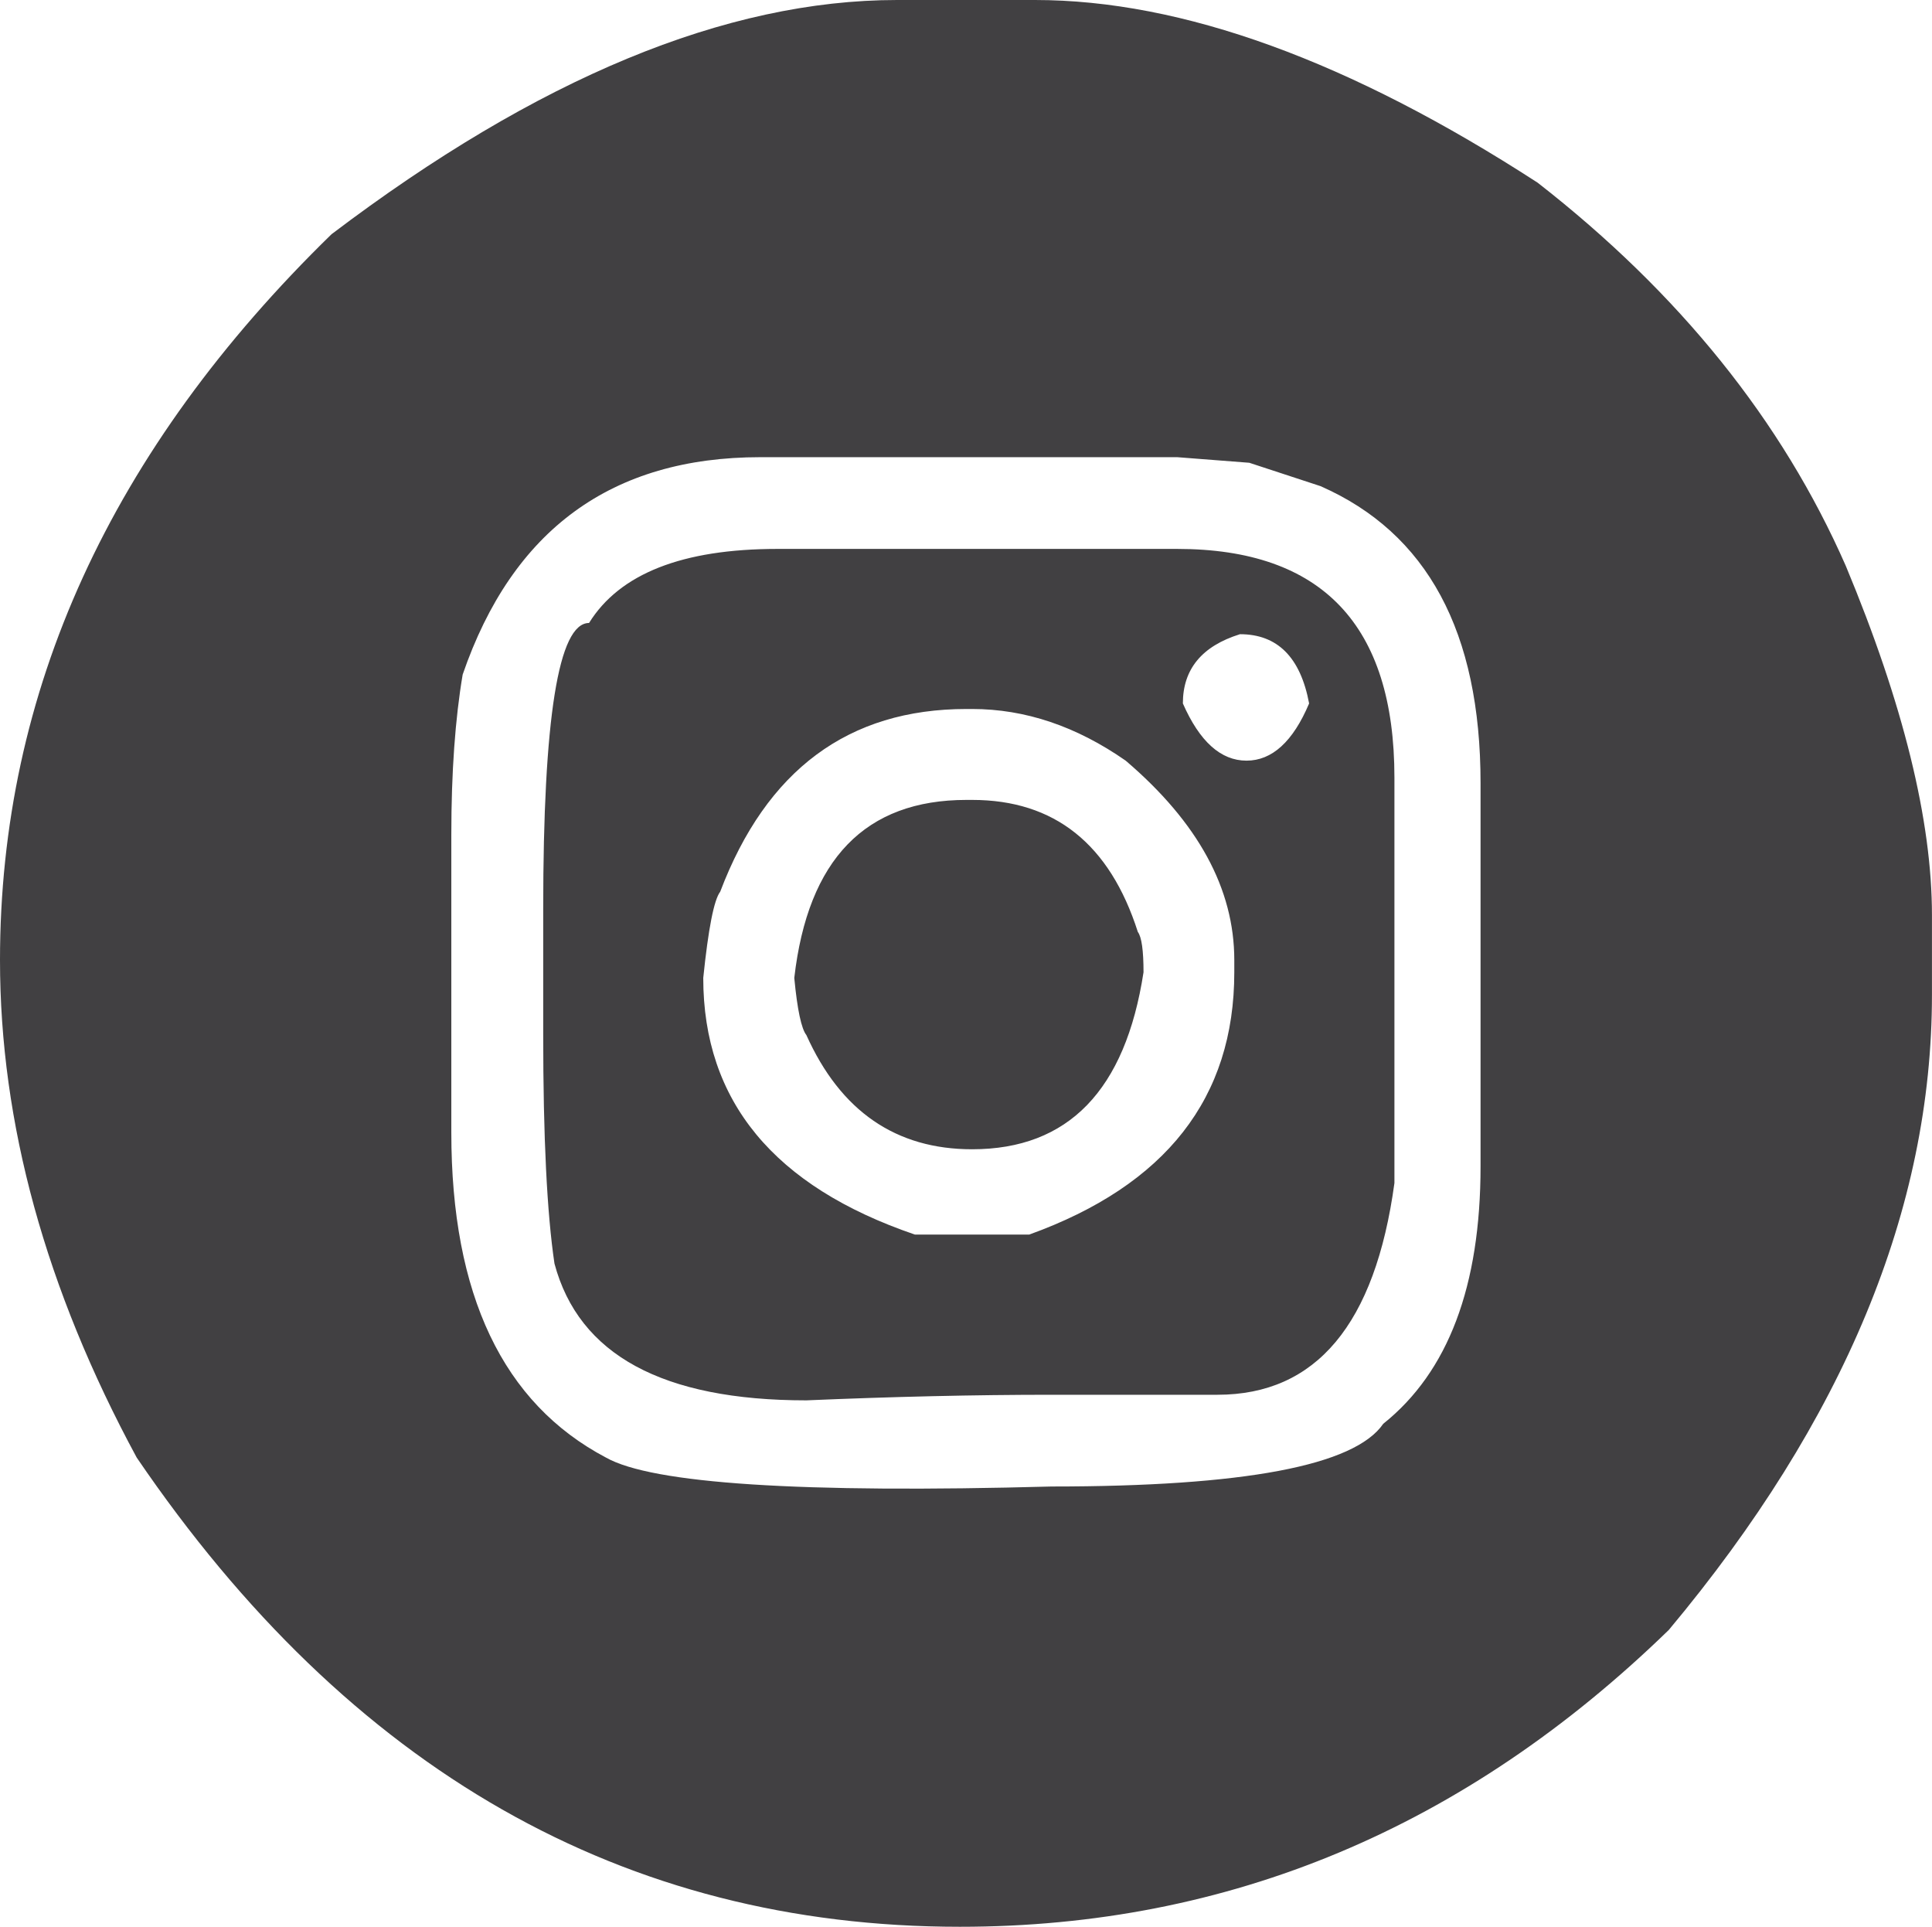
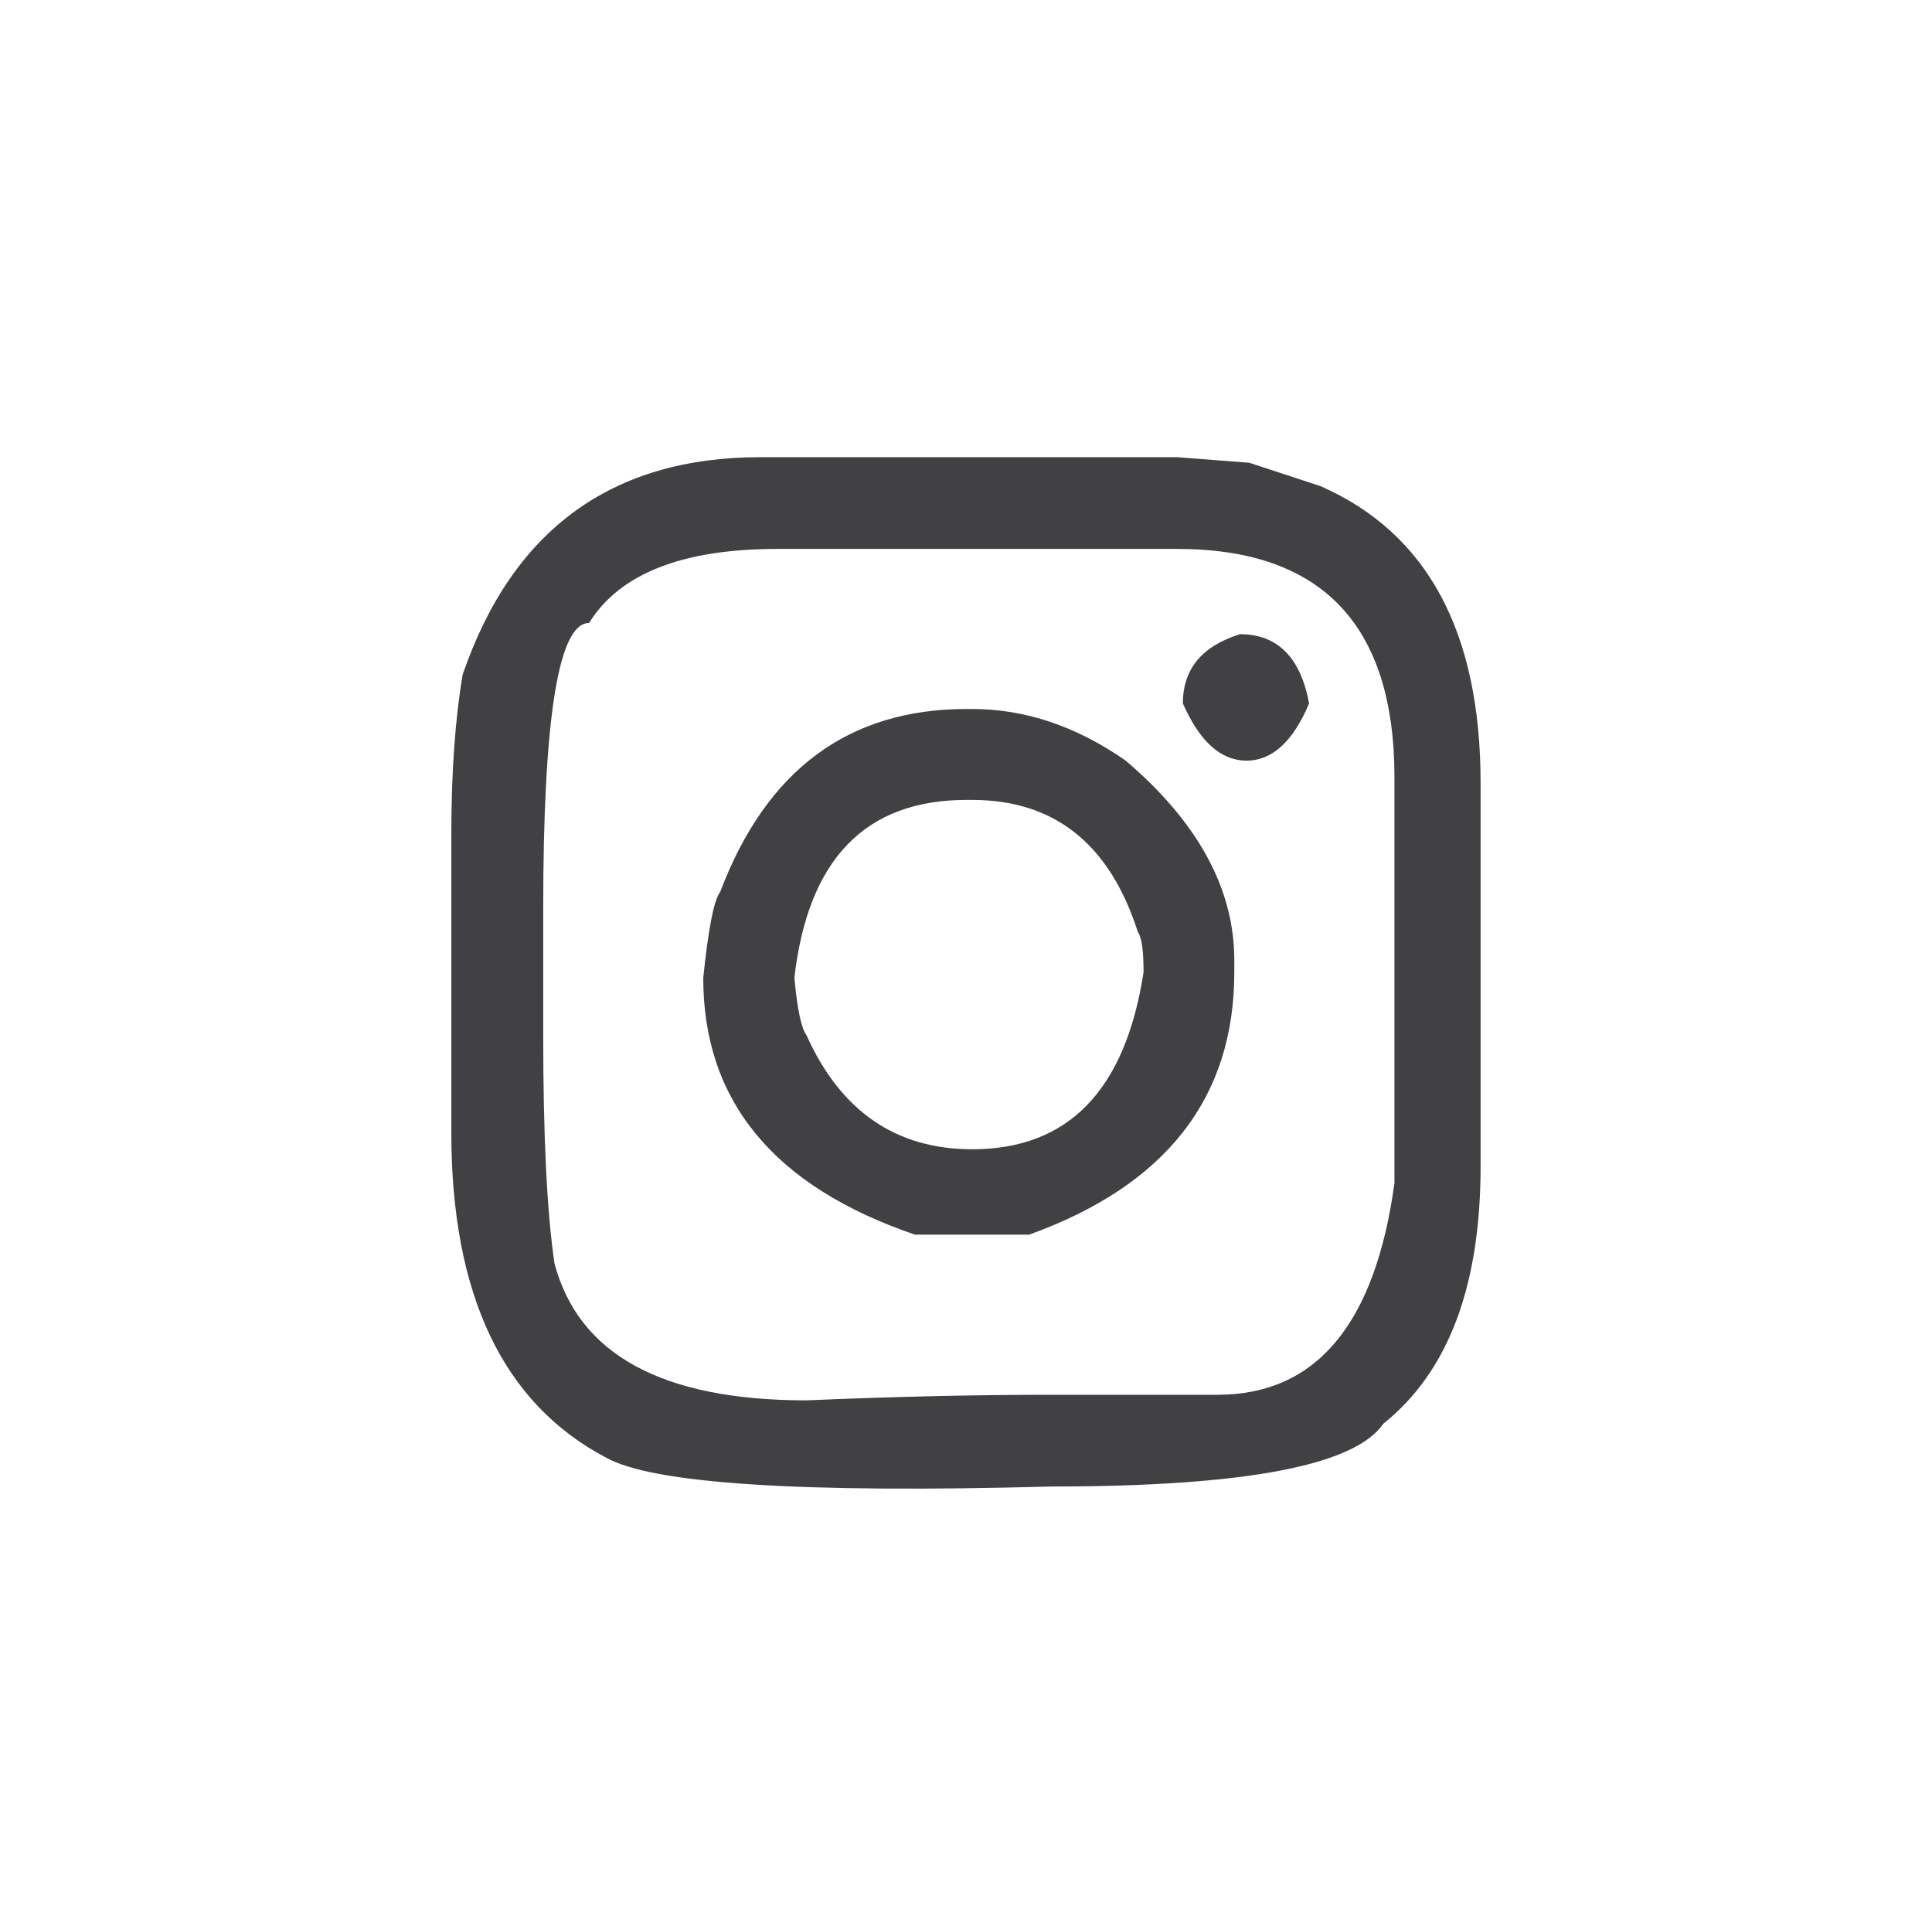
<svg xmlns="http://www.w3.org/2000/svg" version="1.1" id="Layer_1" x="0px" y="0px" width="44.931px" height="44.8px" viewBox="0 0 44.931 44.8" enable-background="new 0 0 44.931 44.8" xml:space="preserve">
-   <path fill="#414042" d="M20.863,0h3.204c3.427,0,7.325,1.417,11.693,4.248c3.297,2.569,5.686,5.538,7.166,8.909  c1.337,3.208,2.004,5.917,2.004,8.124v1.85c0,4.966-2.04,9.888-6.12,14.767C34.077,42.5,28.581,44.8,22.323,44.8  c-7.812,0-14.191-3.636-19.144-10.91C1.059,29.97,0,26.114,0,22.324c0-6.244,2.571-11.869,7.71-16.878C12.5,1.816,16.885,0,20.863,0  z M10.496,19.406v6.926c0,3.773,1.201,6.296,3.596,7.558c1.073,0.608,4.528,0.833,10.367,0.673c4.472,0,7.043-0.484,7.71-1.458  c1.511-1.206,2.263-3.202,2.263-5.988v-8.909c0-3.514-1.238-5.814-3.723-6.905l-1.655-0.543l-1.677-0.13h-9.693  c-3.454,0-5.764,1.683-6.924,5.054C10.586,16.713,10.496,17.954,10.496,19.406z M18.077,12.763h9.3c3.368,0,5.052,1.772,5.052,5.317  v9.428c-0.448,3.283-1.821,4.922-4.115,4.922h-3.854c-1.801,0-3.703,0.045-5.707,0.13c-3.342,0-5.291-1.059-5.858-3.18  c-0.175-1.177-0.262-2.945-0.262-5.313v-2.94c0-4.429,0.354-6.642,1.066-6.642C14.41,13.339,15.87,12.763,18.077,12.763z   M16.355,22.738c0,2.861,1.643,4.849,4.924,5.968h2.656c3.18-1.147,4.77-3.18,4.77-6.1v-0.282c0-1.657-0.842-3.202-2.526-4.638  c-1.146-0.799-2.337-1.201-3.571-1.201h-0.13c-2.746,0-4.654,1.416-5.729,4.249C16.604,20.923,16.473,21.592,16.355,22.738z   M22.478,18.599h0.13c1.916,0,3.2,1.026,3.854,3.07c0.088,0.118,0.132,0.43,0.132,0.937c-0.422,2.746-1.75,4.116-3.986,4.116  c-1.772,0-3.059-0.884-3.855-2.656c-0.115-0.144-0.211-0.588-0.281-1.328C18.789,19.978,20.125,18.599,22.478,18.599z   M27.509,16.356c0.39,0.888,0.884,1.33,1.48,1.33c0.594,0,1.081-0.442,1.456-1.33c-0.201-1.075-0.738-1.61-1.608-1.61  C27.953,15.022,27.509,15.557,27.509,16.356z" />
+   <path fill="#414042" d="M10.496,19.406v6.925c0,3.773,1.201,6.297,3.596,7.559c1.073,0.607,4.528,0.833,10.367,0.673  c4.473,0,7.043-0.483,7.71-1.458c1.512-1.206,2.264-3.202,2.264-5.988v-8.909c0-3.514-1.238-5.814-3.724-6.905l-1.654-0.543  l-1.678-0.13h-9.692c-3.454,0-5.765,1.683-6.925,5.054C10.586,16.713,10.496,17.954,10.496,19.406z M18.077,12.763h9.3  c3.368,0,5.053,1.772,5.053,5.317v9.427c-0.448,3.283-1.821,4.923-4.115,4.923H24.46c-1.801,0-3.703,0.045-5.707,0.13  c-3.342,0-5.291-1.059-5.857-3.18c-0.175-1.178-0.263-2.945-0.263-5.313v-2.94c0-4.429,0.354-6.642,1.066-6.642  C14.41,13.339,15.87,12.763,18.077,12.763z M16.355,22.738c0,2.861,1.643,4.85,4.924,5.969h2.656c3.18-1.147,4.77-3.181,4.77-6.101  v-0.282c0-1.657-0.842-3.202-2.525-4.638c-1.146-0.799-2.338-1.201-3.571-1.201h-0.13c-2.746,0-4.654,1.416-5.729,4.249  C16.604,20.923,16.473,21.592,16.355,22.738z M22.478,18.599h0.13c1.916,0,3.2,1.026,3.854,3.07c0.088,0.118,0.133,0.43,0.133,0.937  c-0.423,2.746-1.75,4.116-3.986,4.116c-1.772,0-3.06-0.885-3.855-2.656c-0.114-0.145-0.211-0.588-0.28-1.328  C18.789,19.978,20.125,18.599,22.478,18.599z M27.509,16.356c0.391,0.888,0.885,1.33,1.48,1.33c0.594,0,1.081-0.442,1.456-1.33  c-0.201-1.075-0.738-1.61-1.608-1.61C27.953,15.022,27.509,15.557,27.509,16.356z" />
</svg>
